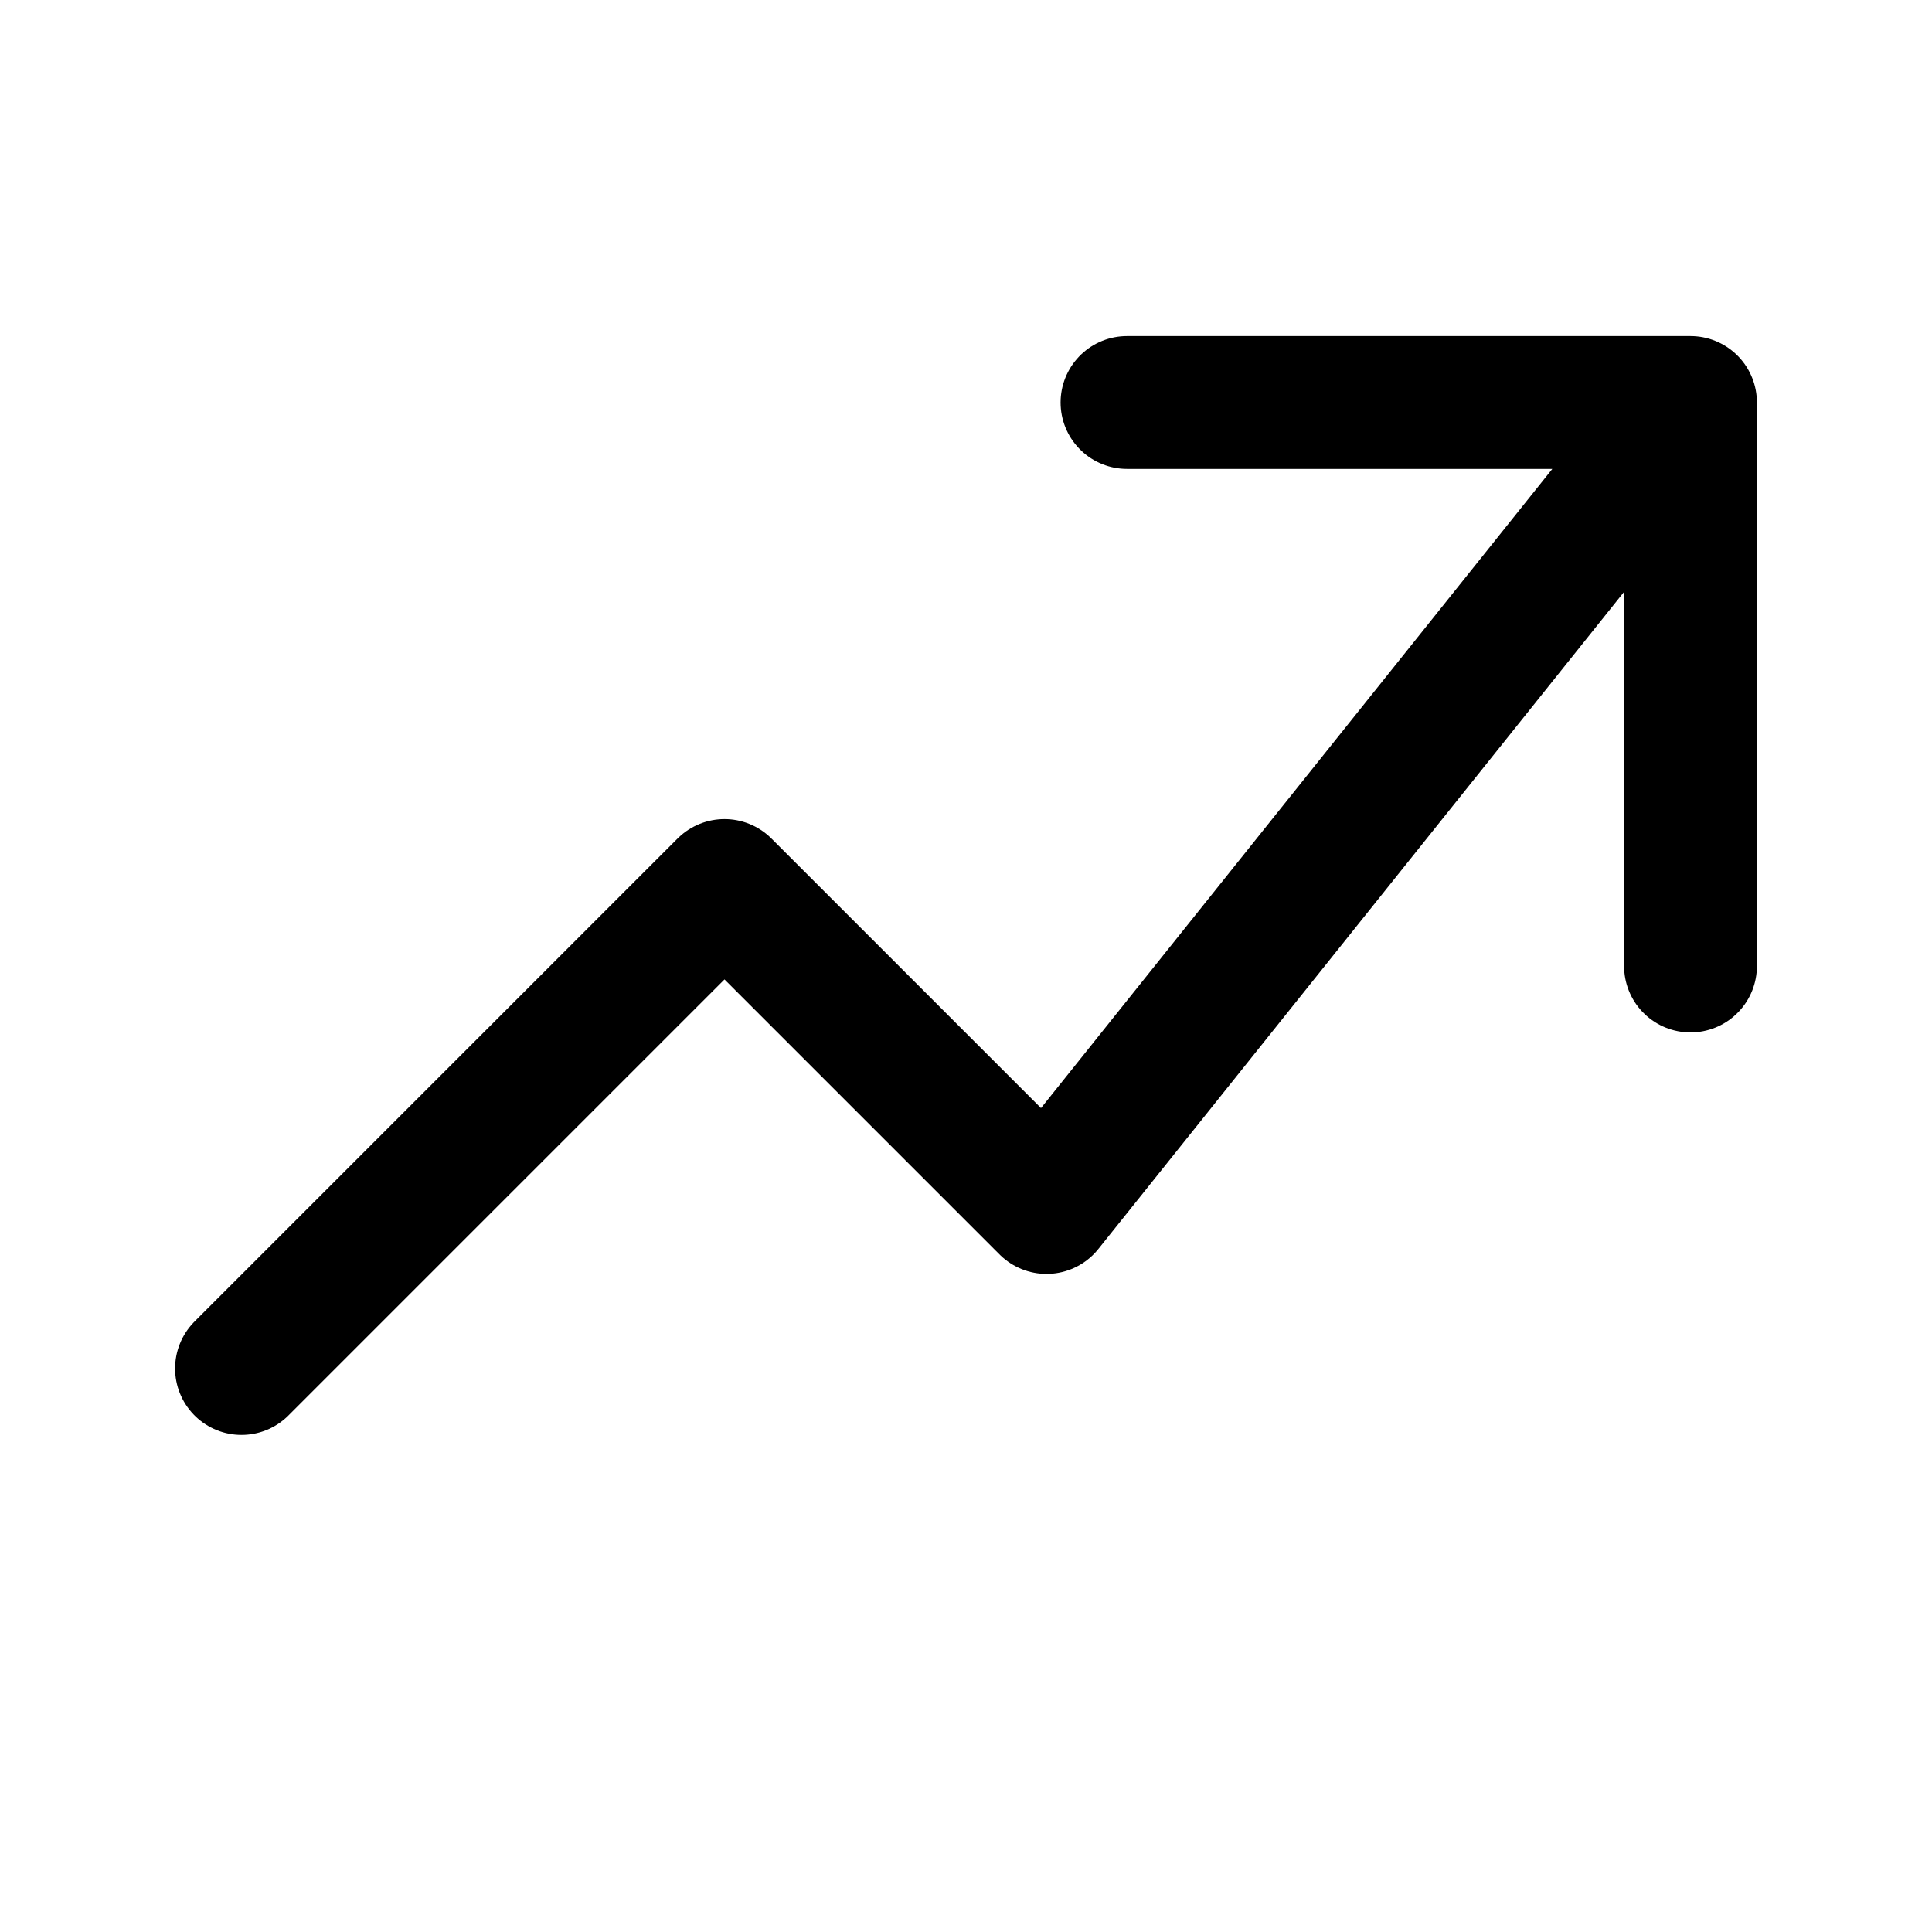
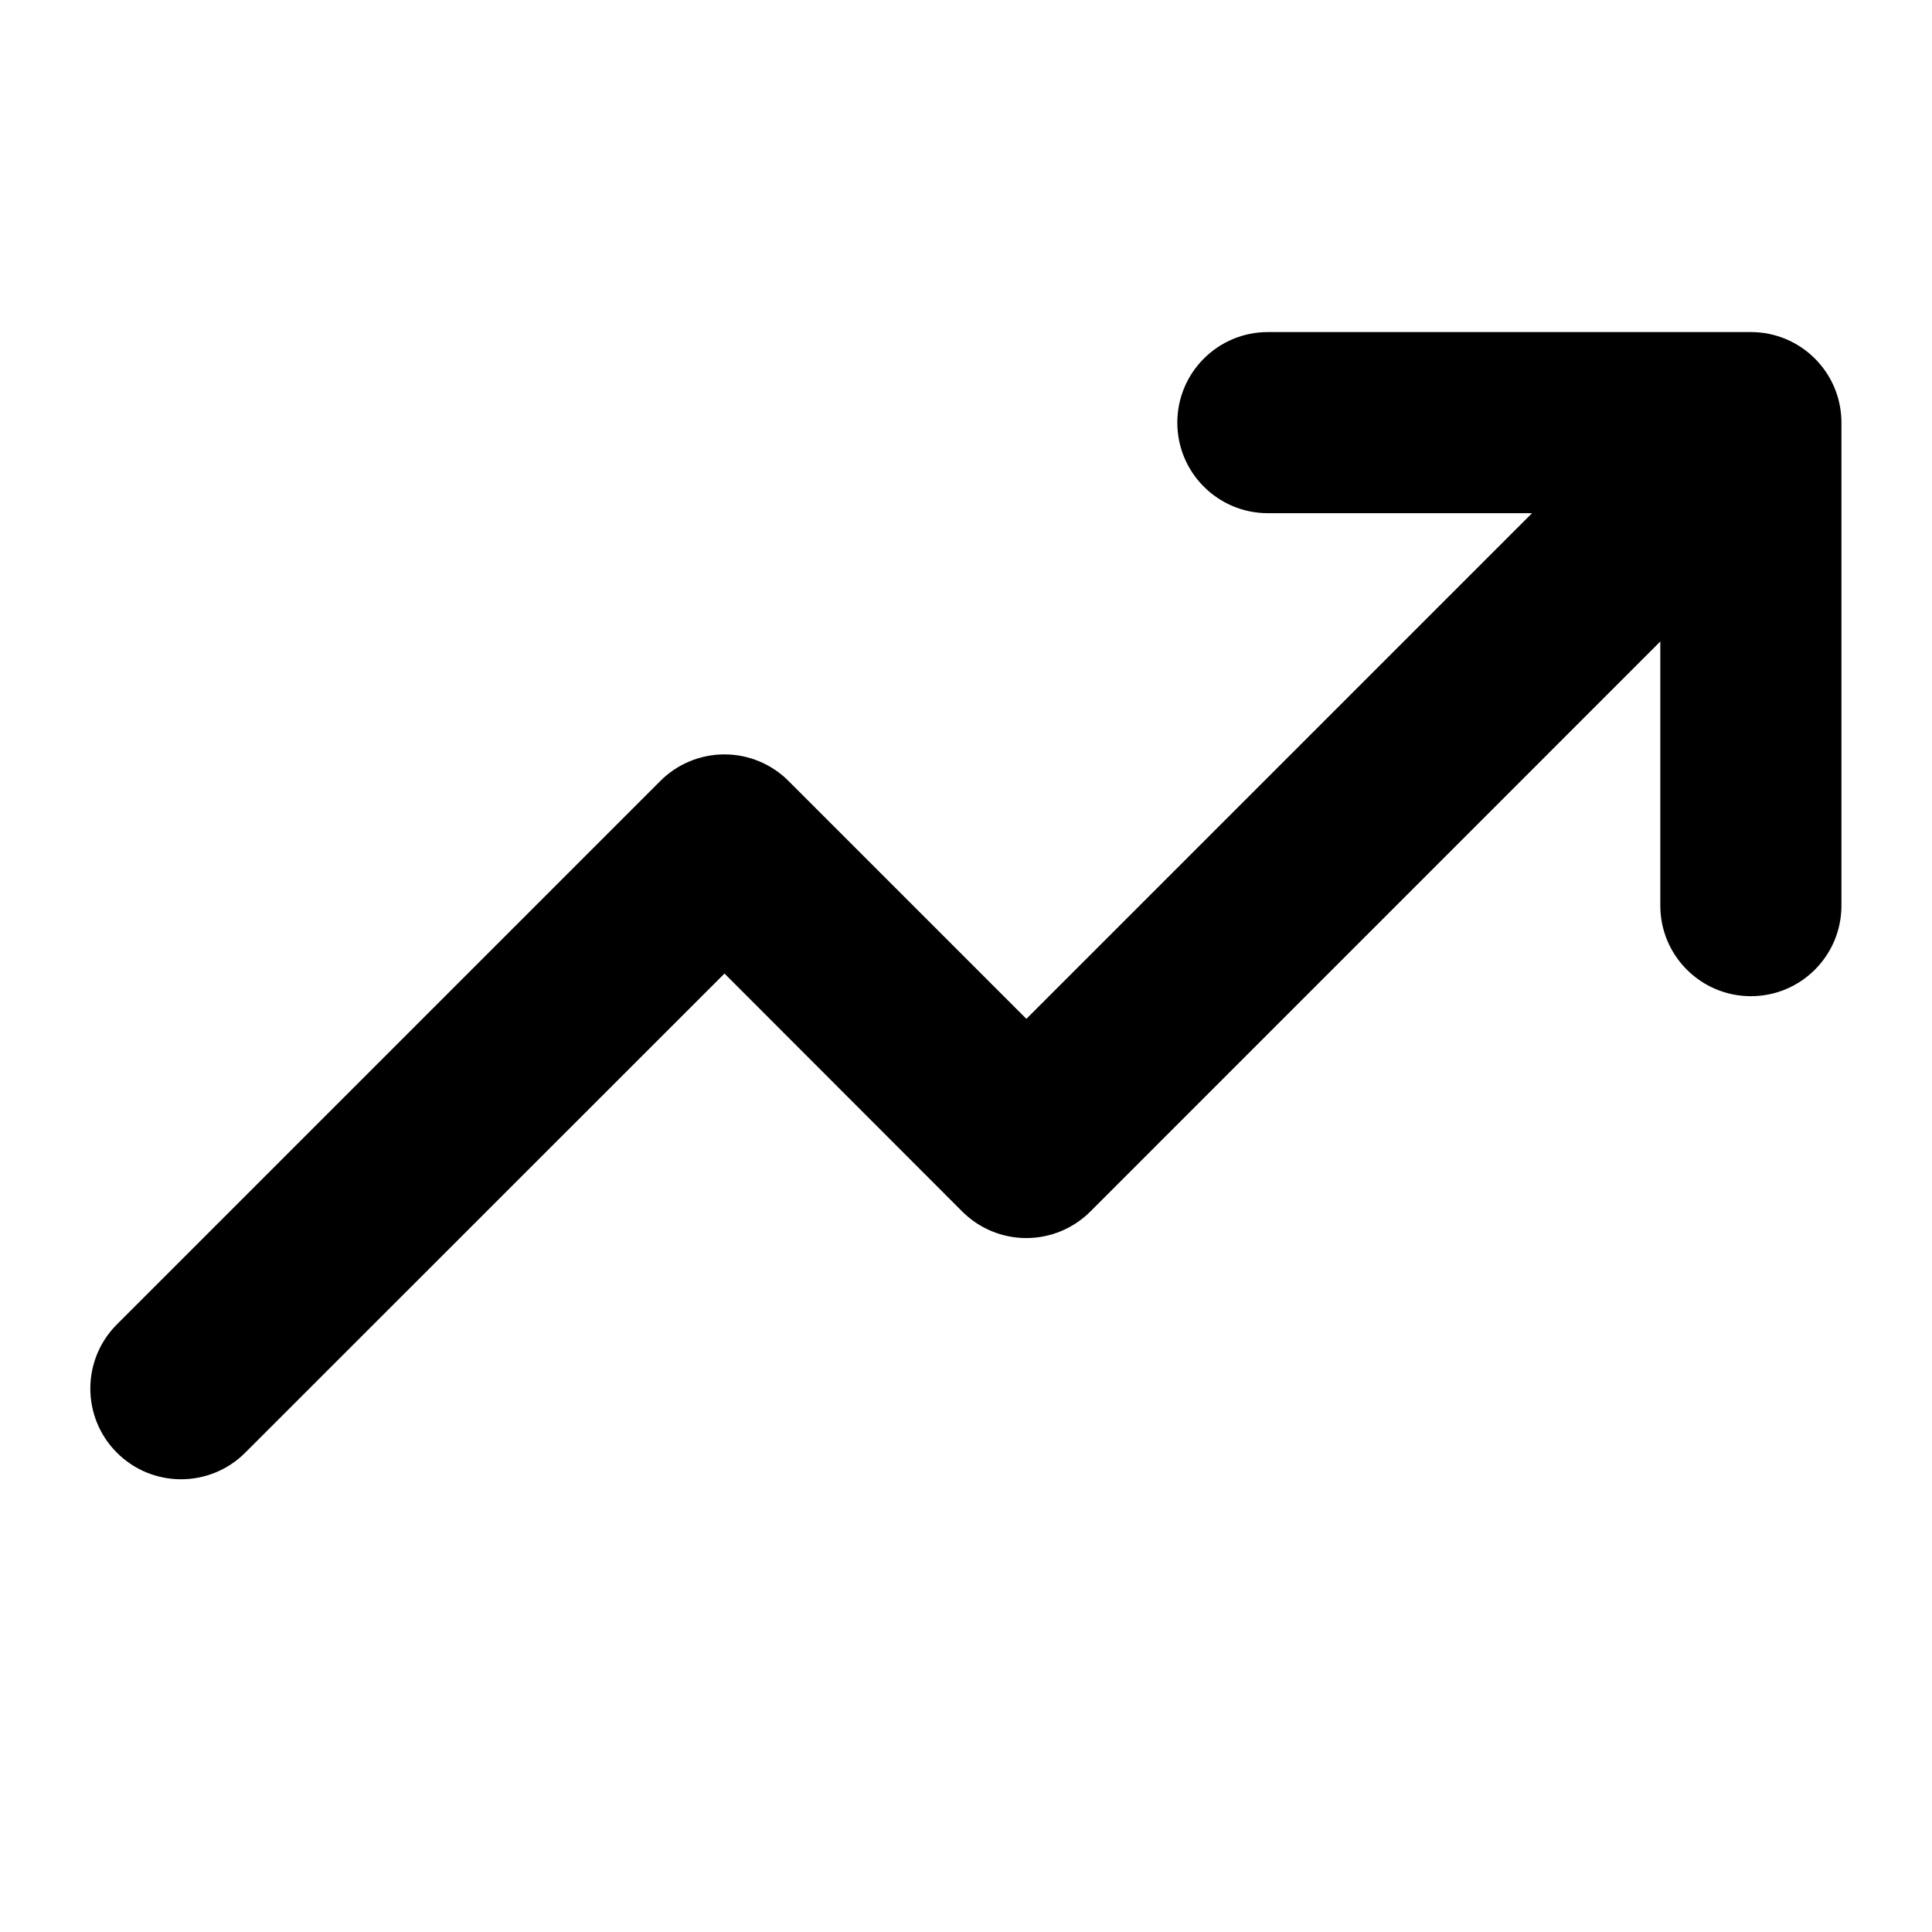
- <svg xmlns="http://www.w3.org/2000/svg" viewBox="0 0 24 24" fill="none" stroke="#000" stroke-width="1.65" stroke-linecap="round" stroke-linejoin="round">
-   <path d="m3 17 6-6 4 4 8-10m-7 0h7v7" />
+ <svg xmlns="http://www.w3.org/2000/svg" viewBox="0 0 256 256" fill="currentColor">
+   <path d="M244,56v64a12,12,0,0,1-24,0V85l-75.51,75.52a12,12,0,0,1-17,0L96,129,32.49,192.49a12,12,0,0,1-17-17l72-72a12,12,0,0,1,17,0L136,135l67-67H168a12,12,0,0,1,0-24h64A12,12,0,0,1,244,56Z" />
</svg>
